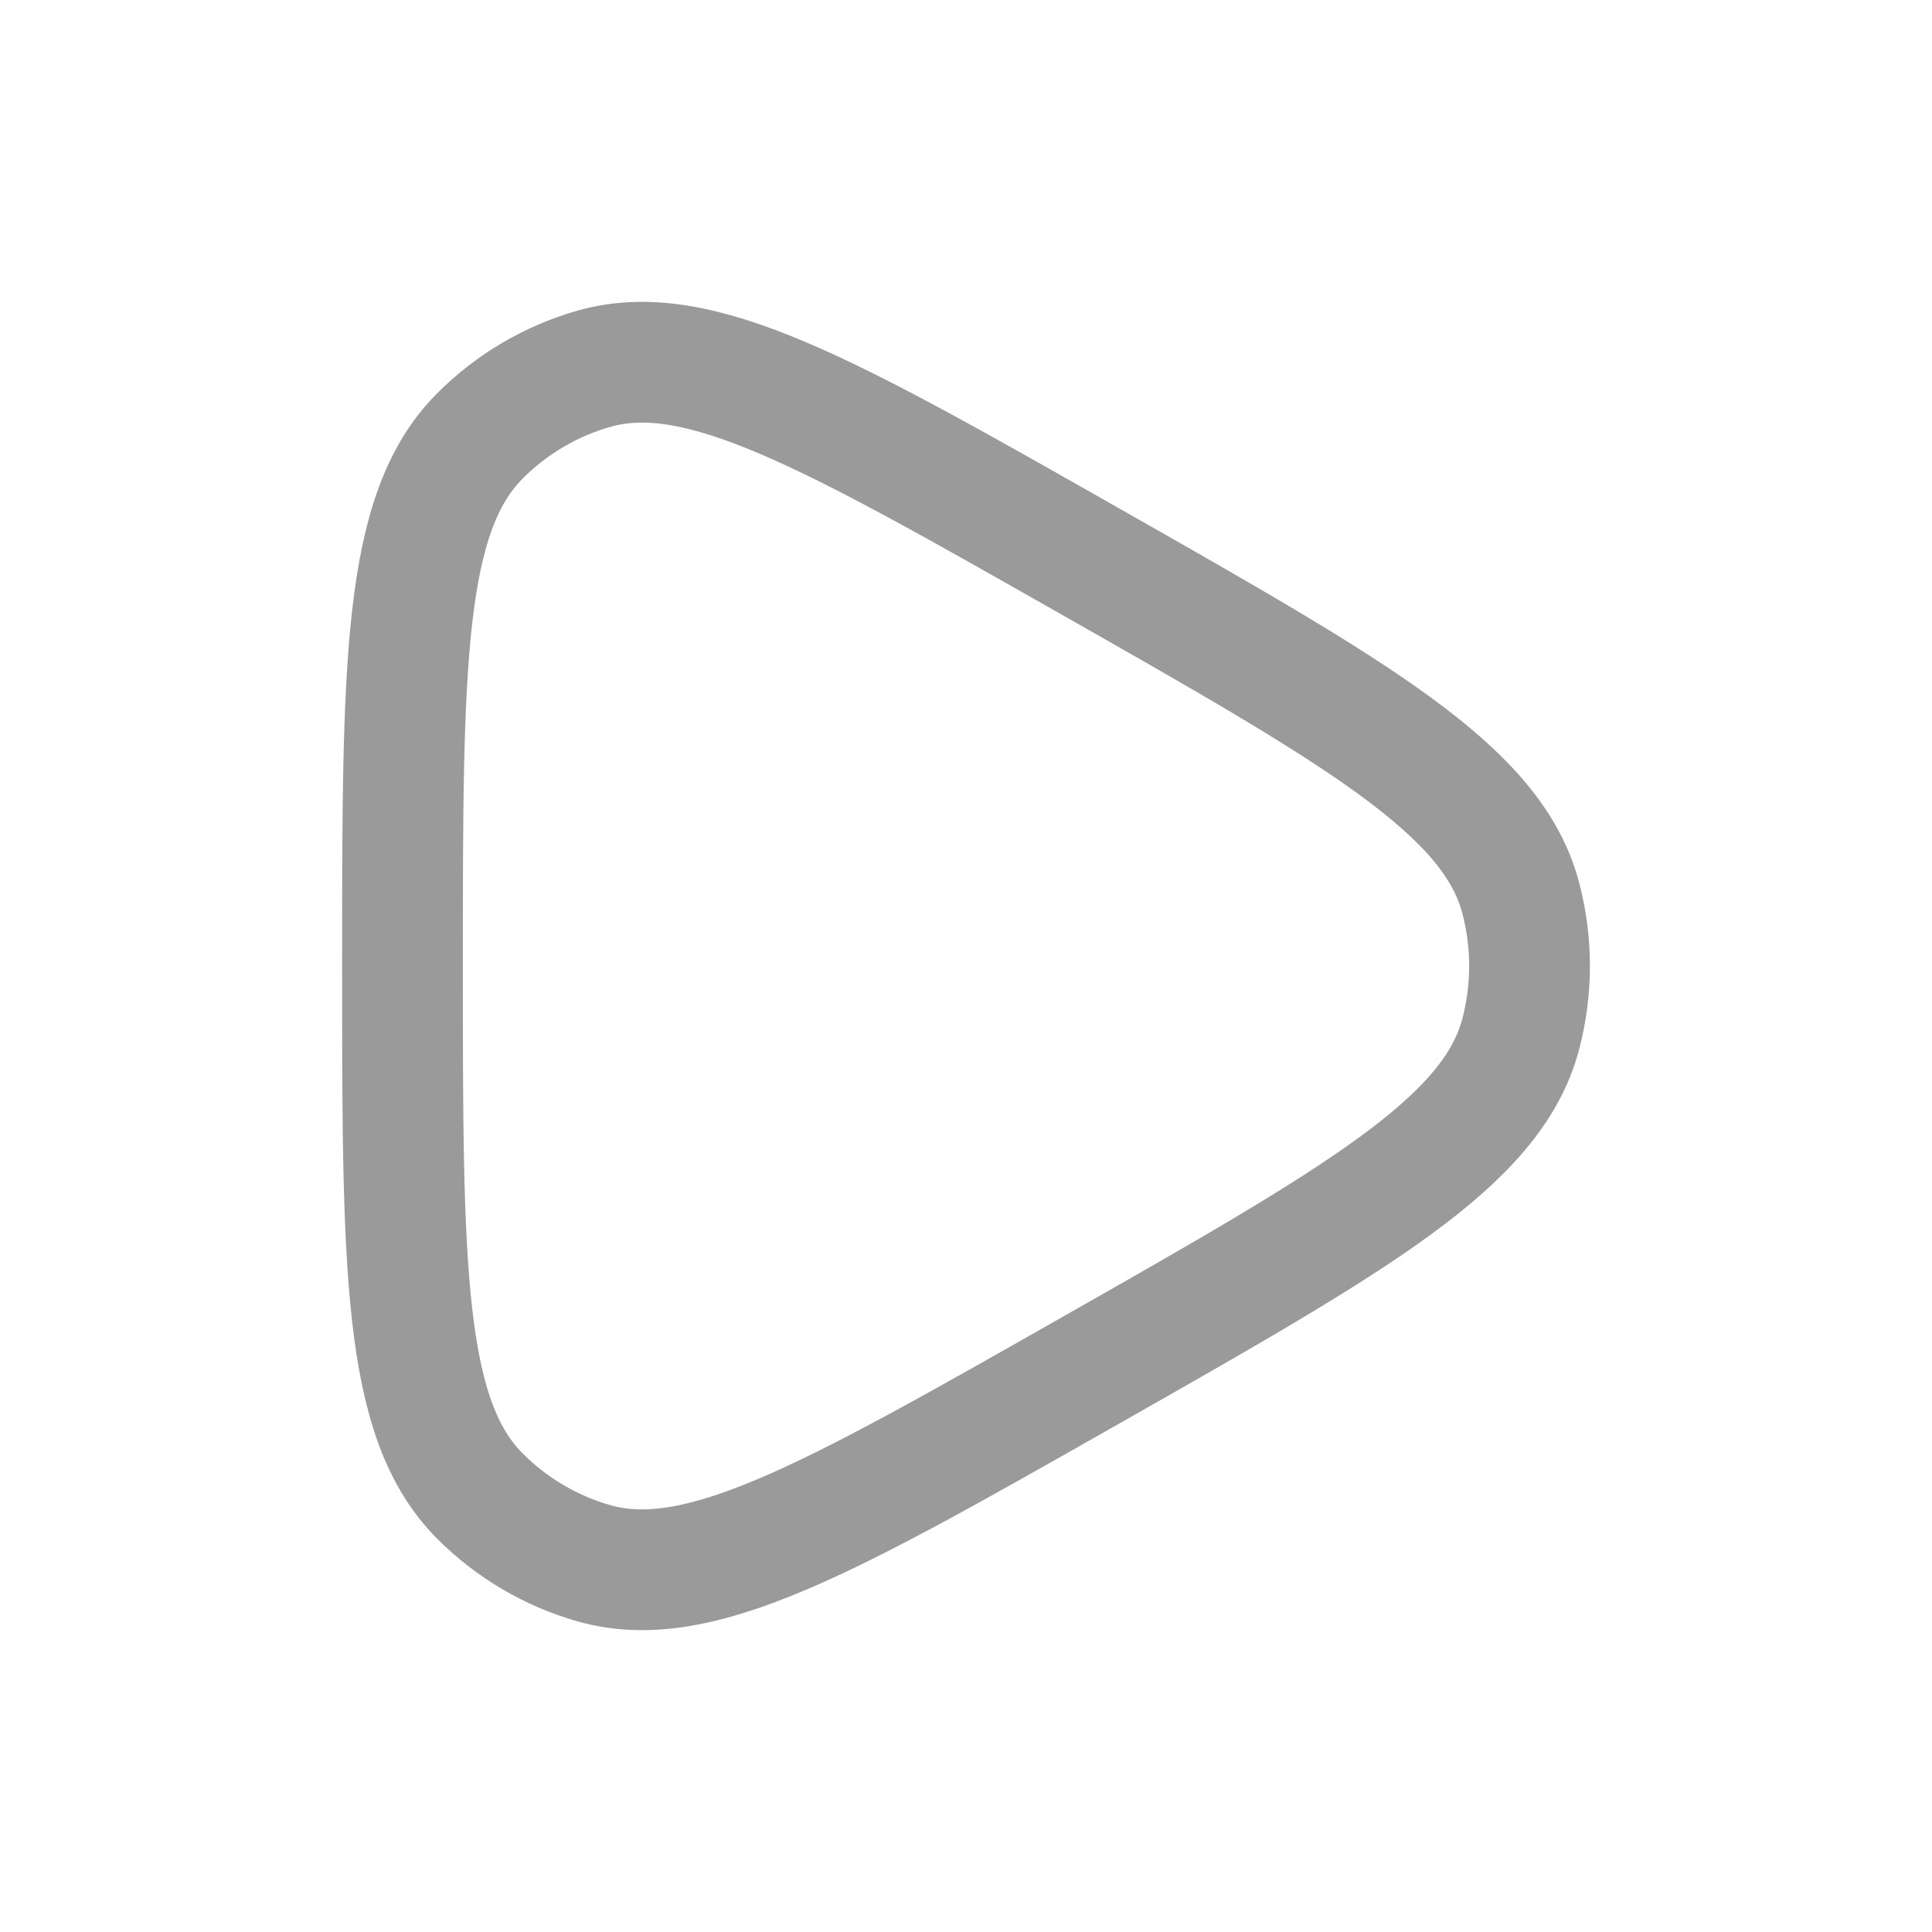
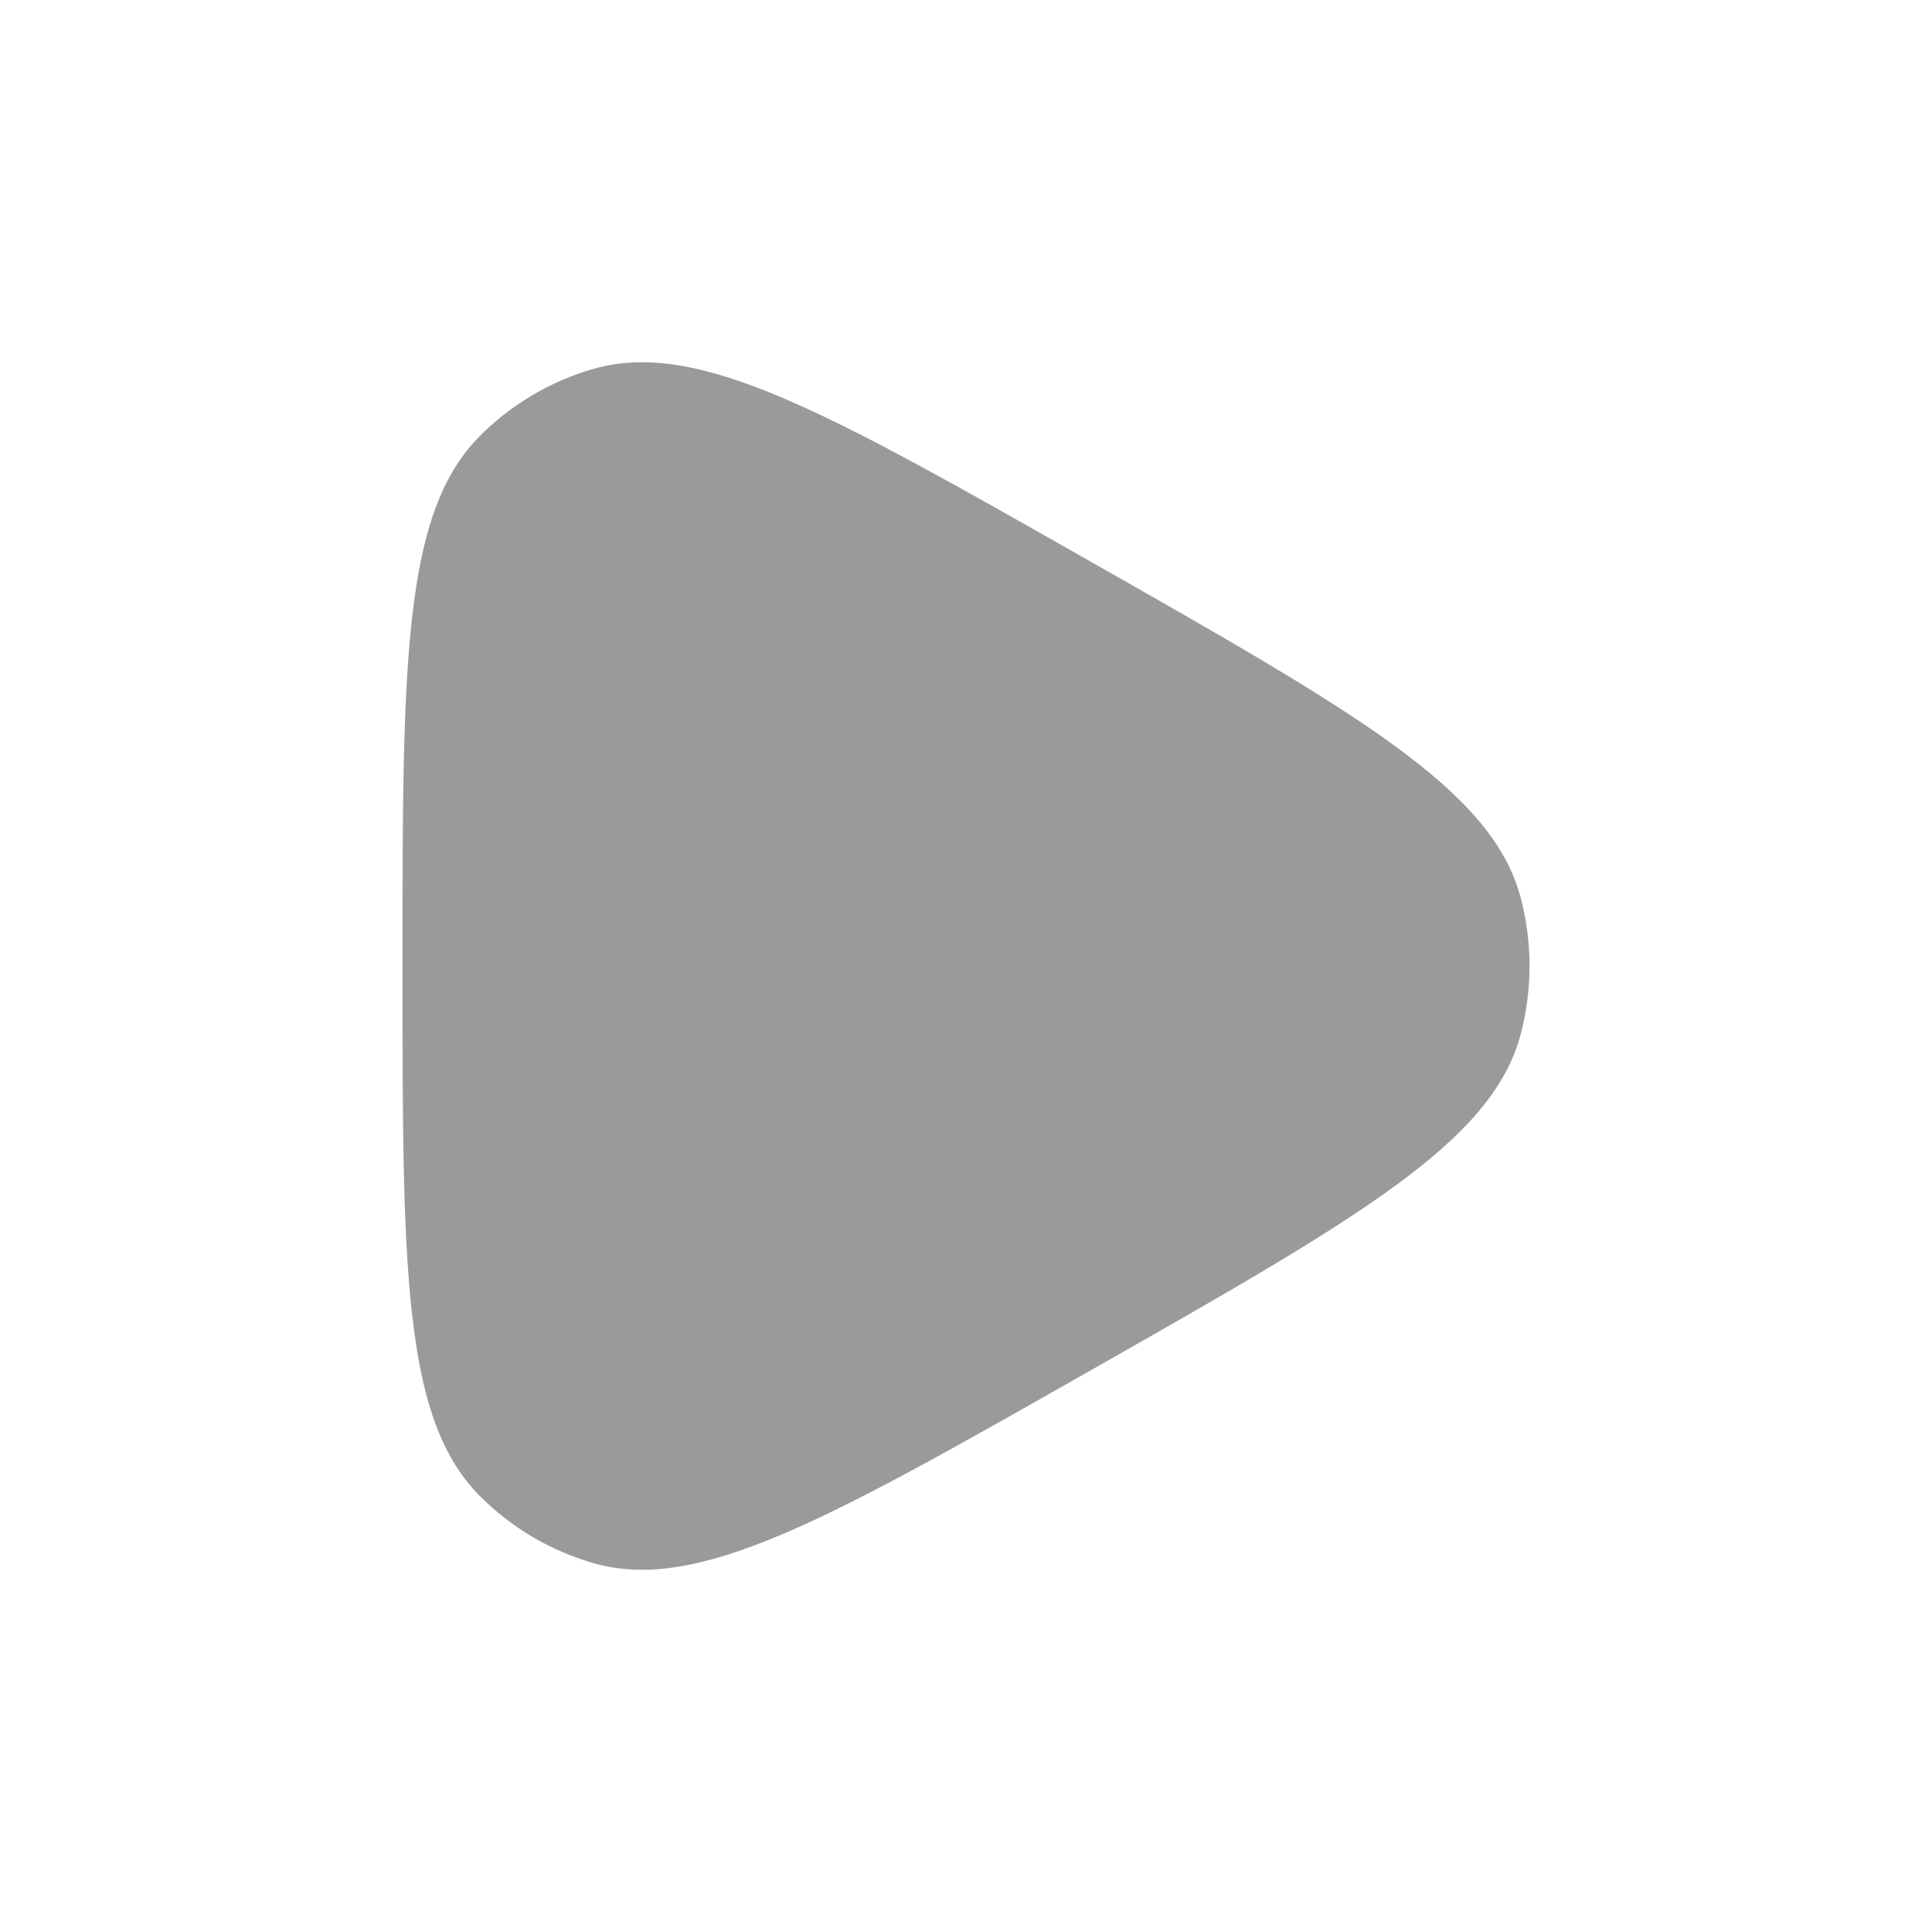
- <svg xmlns="http://www.w3.org/2000/svg" viewBox="0 0 24 24" fill="none" stroke="#9a9a9a" stroke-width="1.5" stroke-linecap="round" stroke-linejoin="round">
-   <path d="M18.891 12.846C18.537 14.189 16.867 15.138 13.526 17.036C10.296 18.871 8.681 19.788 7.38 19.42C6.842 19.267 6.352 18.978 5.956 18.579C5 17.614 5 15.743 5 12C5 8.257 5 6.386 5.956 5.421C6.352 5.022 6.842 4.733 7.38 4.58C8.681 4.212 10.296 5.129 13.526 6.964C16.867 8.862 18.537 9.811 18.891 11.154C19.037 11.708 19.037 12.292 18.891 12.846Z" stroke-linejoin="round" stroke-width="1.5" y="0" />
+ <svg xmlns="http://www.w3.org/2000/svg" viewBox="0 0 24 24" fill="#9a9a9a">
+   <path fill="#9a9a9a" d="M18.891 12.846C18.537 14.189 16.867 15.138 13.526 17.036C10.296 18.871 8.681 19.788 7.38 19.42C6.842 19.267 6.352 18.978 5.956 18.579C5 17.614 5 15.743 5 12C5 8.257 5 6.386 5.956 5.421C6.352 5.022 6.842 4.733 7.38 4.58C8.681 4.212 10.296 5.129 13.526 6.964C16.867 8.862 18.537 9.811 18.891 11.154C19.037 11.708 19.037 12.292 18.891 12.846Z" y="0" />
</svg>
